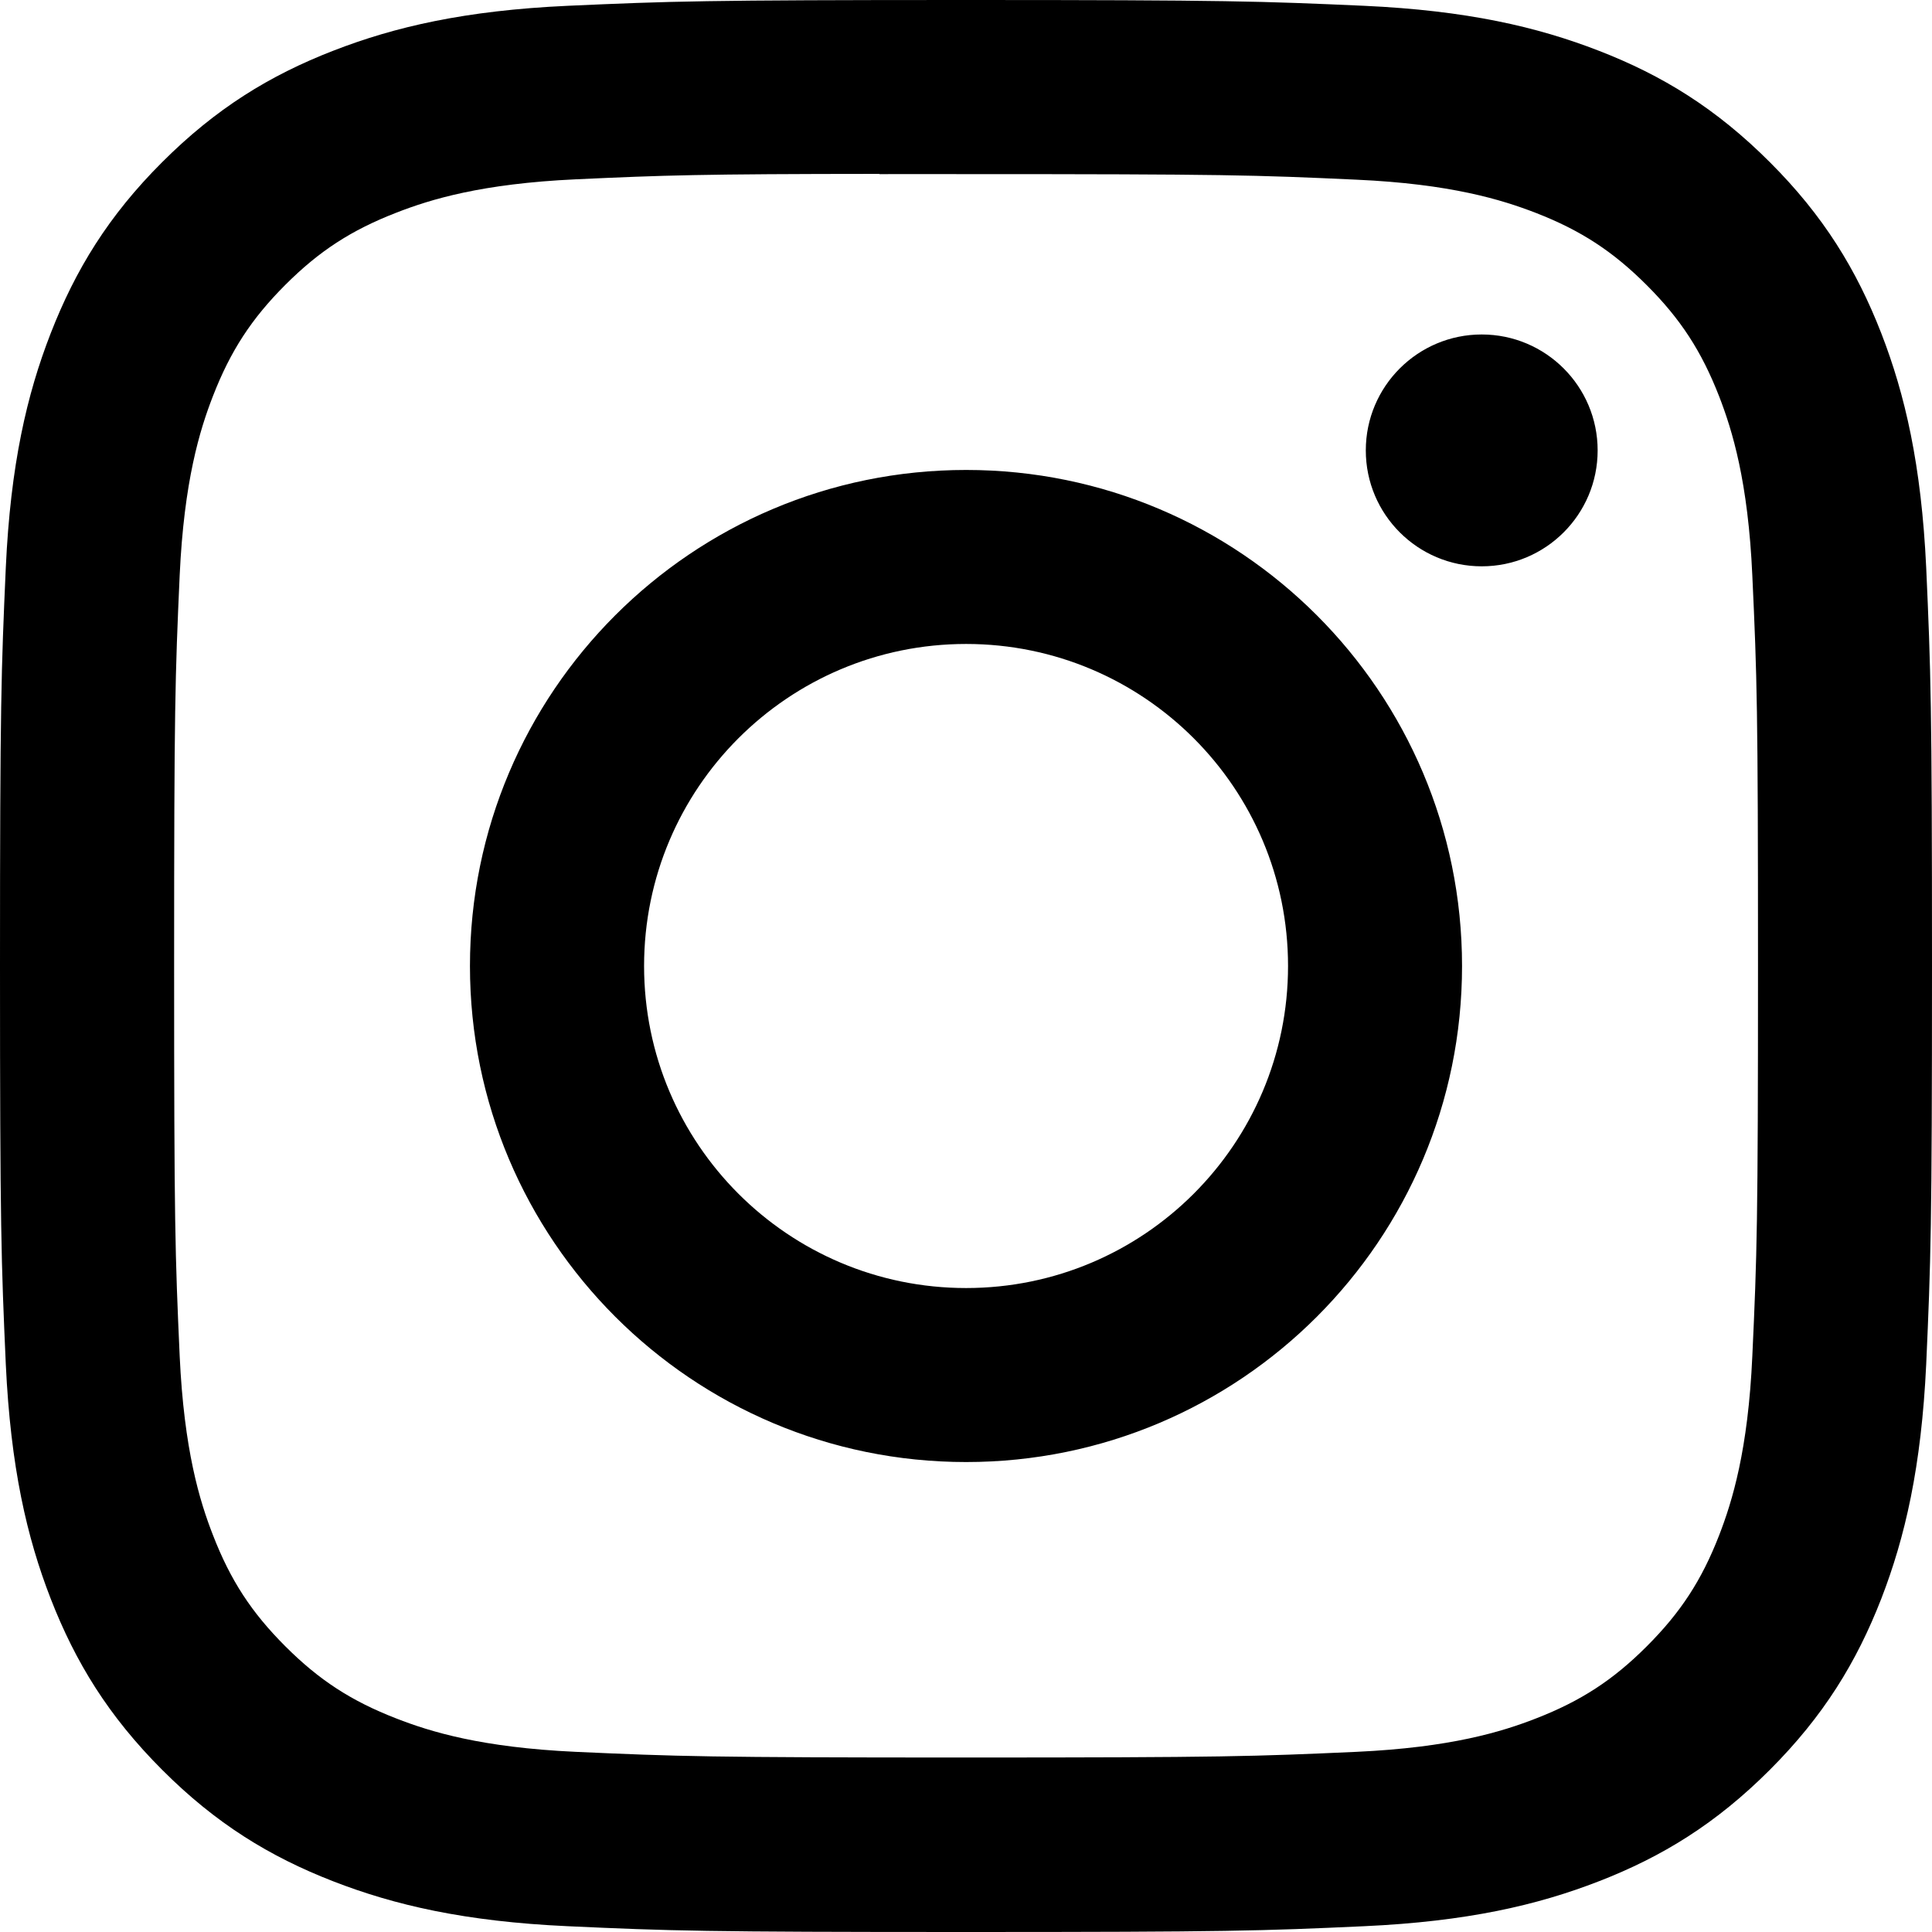
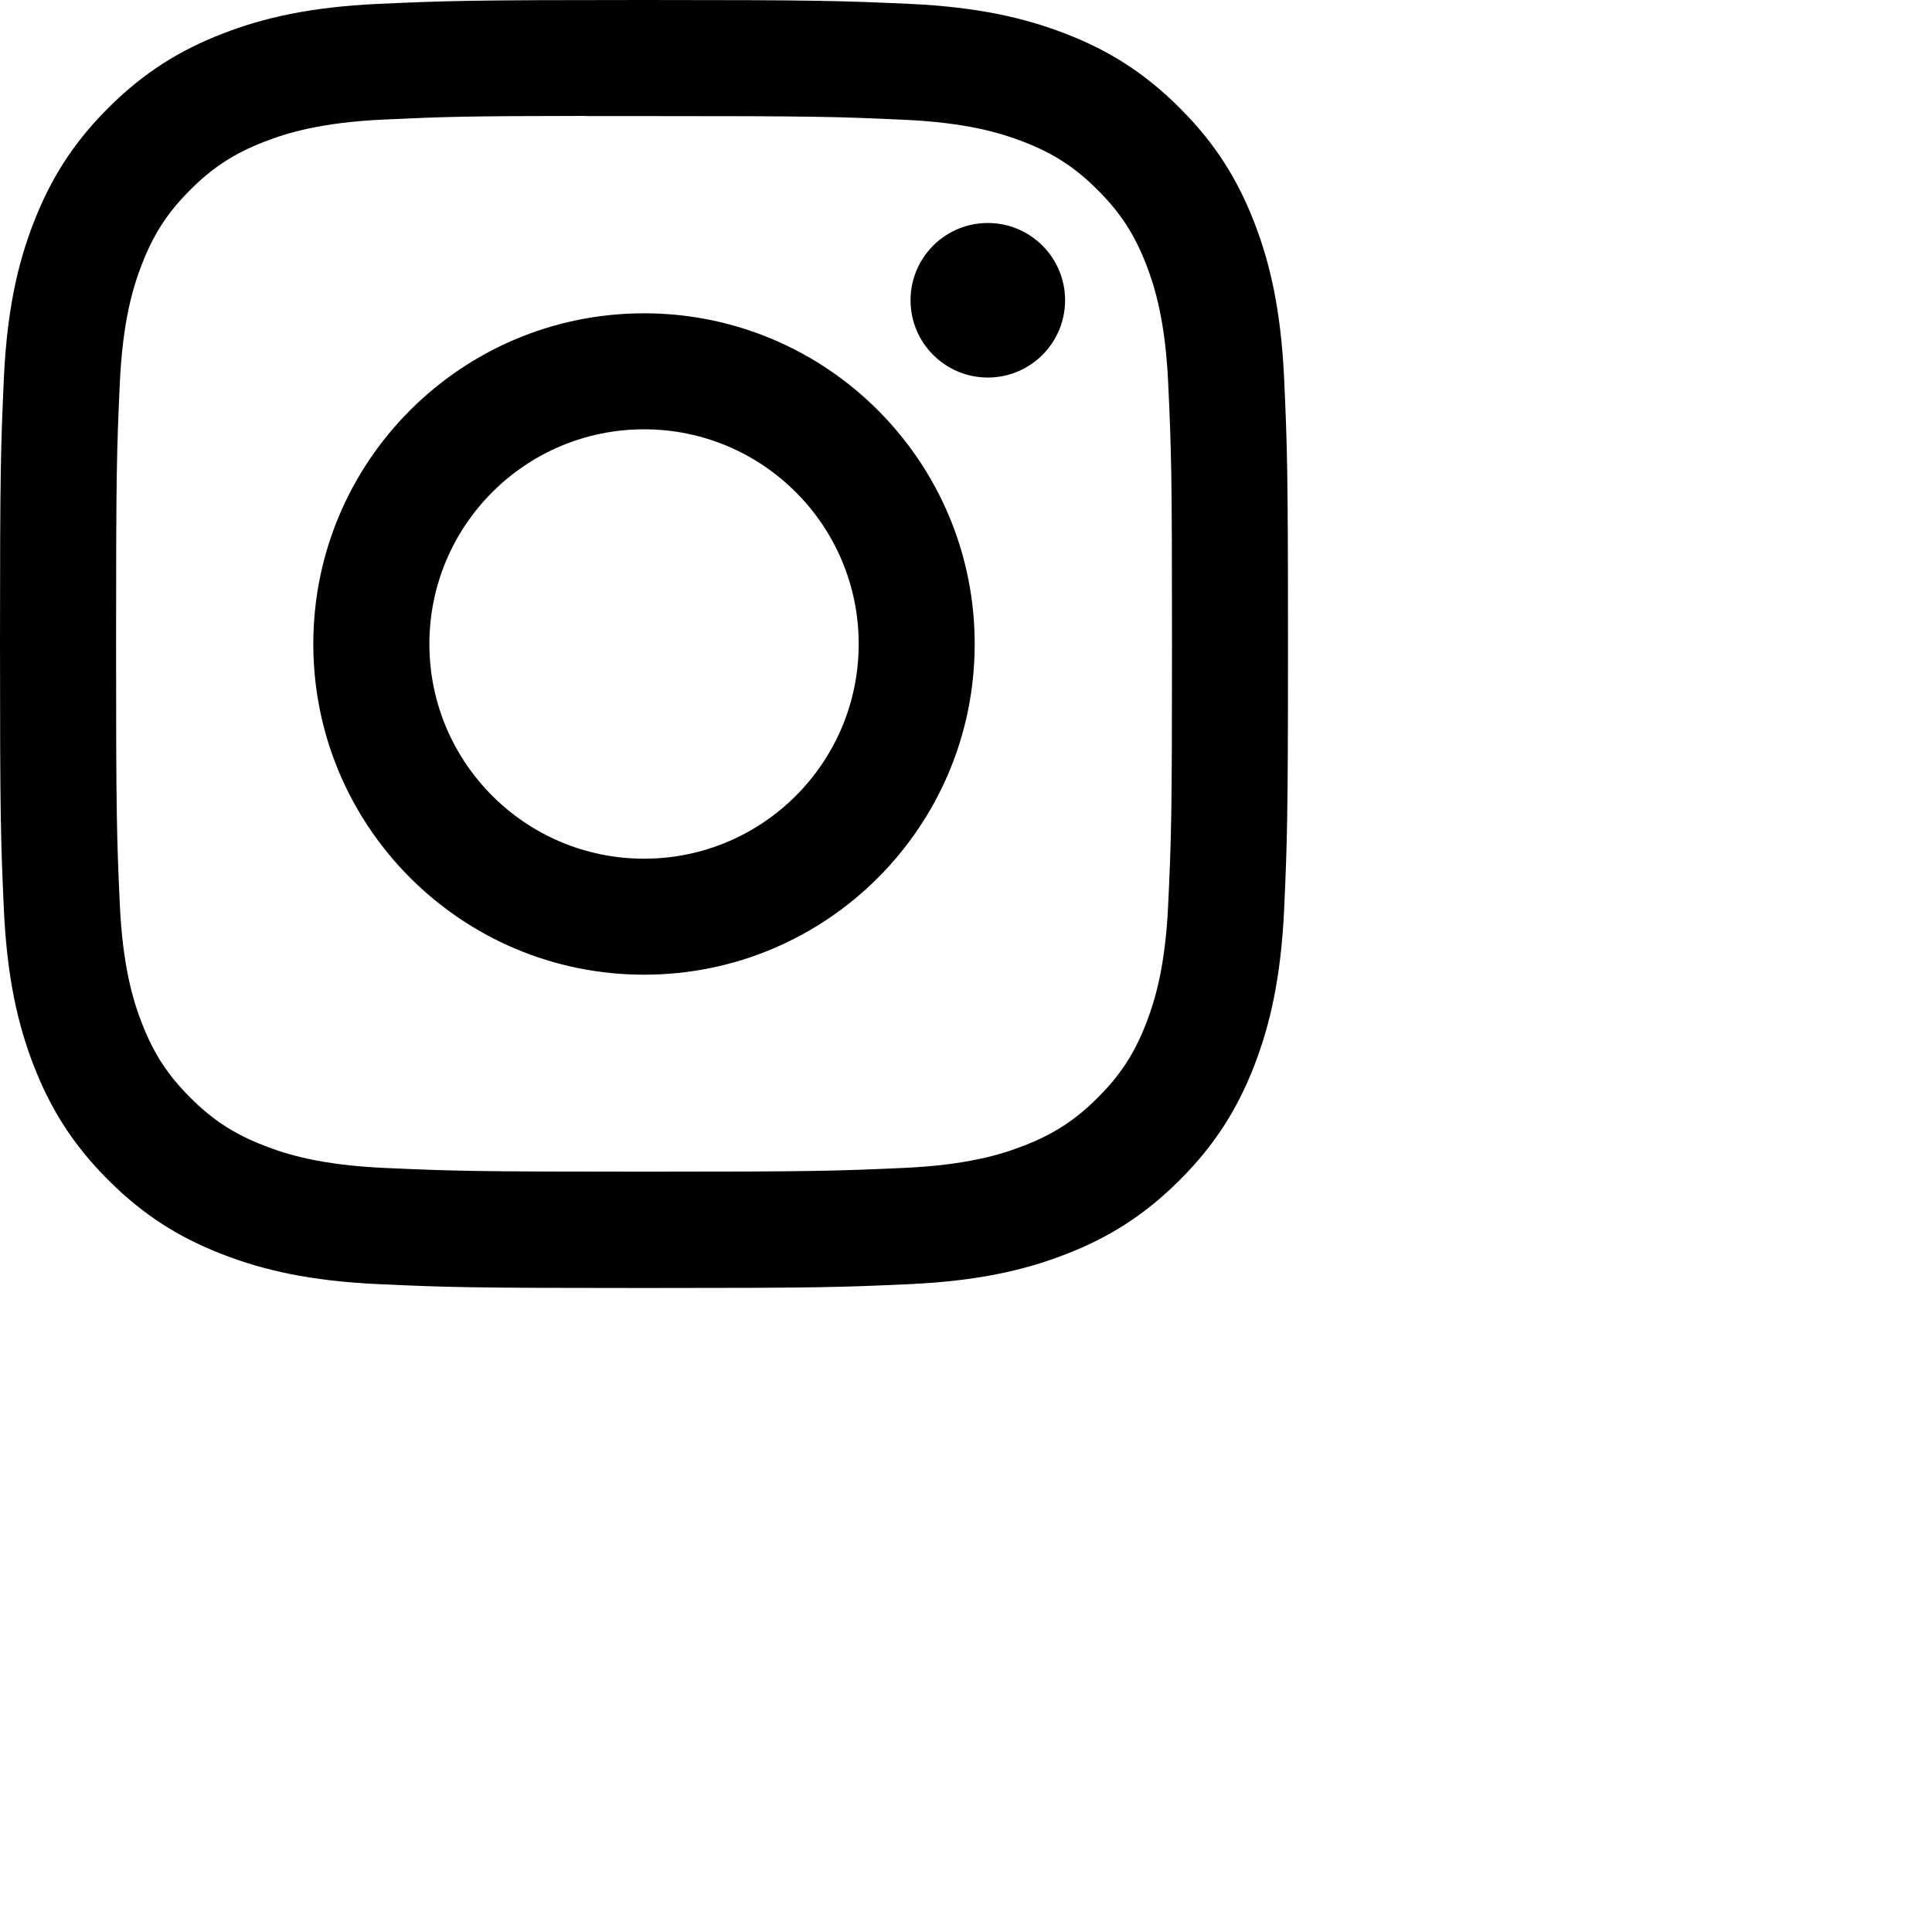
- <svg xmlns="http://www.w3.org/2000/svg" width="16" height="16" viewBox="0 0 16 16" fill="none">
+ <svg xmlns="http://www.w3.org/2000/svg" width="1.5em" height="1.5em" viewBox="0 0 24 24" fill="none">
  <path d="M8.001 0C5.828 0 5.555 0.01 4.702 0.048C3.85 0.087 3.269 0.222 2.76 0.42C2.234 0.624 1.788 0.898 1.343 1.343C0.898 1.787 0.625 2.234 0.42 2.76C0.222 3.268 0.087 3.85 0.048 4.701C0.01 5.555 0 5.827 0 8C0 10.173 0.01 10.445 0.048 11.298C0.088 12.15 0.222 12.731 0.42 13.24C0.625 13.766 0.898 14.212 1.343 14.657C1.787 15.102 2.234 15.376 2.759 15.58C3.268 15.778 3.85 15.913 4.701 15.952C5.555 15.991 5.827 16 8 16C10.173 16 10.444 15.991 11.298 15.952C12.149 15.913 12.732 15.778 13.241 15.58C13.767 15.376 14.212 15.102 14.657 14.657C15.102 14.212 15.375 13.766 15.58 13.24C15.777 12.731 15.912 12.149 15.952 11.298C15.99 10.445 16 10.173 16 8C16 5.827 15.99 5.555 15.952 4.701C15.912 3.85 15.777 3.268 15.58 2.76C15.375 2.234 15.102 1.787 14.657 1.343C14.212 0.898 13.767 0.624 13.24 0.42C12.73 0.222 12.148 0.087 11.297 0.048C10.443 0.01 10.172 0 7.998 0H8.001ZM7.283 1.442C7.496 1.441 7.734 1.442 8.001 1.442C10.137 1.442 10.39 1.449 11.233 1.488C12.014 1.523 12.437 1.654 12.719 1.763C13.092 1.908 13.358 2.082 13.638 2.362C13.918 2.642 14.091 2.908 14.237 3.282C14.346 3.563 14.477 3.987 14.512 4.767C14.551 5.61 14.559 5.863 14.559 7.998C14.559 10.133 14.551 10.387 14.512 11.23C14.477 12.01 14.346 12.433 14.237 12.715C14.092 13.088 13.918 13.354 13.638 13.634C13.358 13.914 13.092 14.087 12.719 14.232C12.437 14.342 12.014 14.472 11.233 14.508C10.39 14.546 10.137 14.555 8.001 14.555C5.865 14.555 5.611 14.546 4.768 14.508C3.988 14.472 3.565 14.342 3.283 14.232C2.909 14.087 2.643 13.914 2.363 13.634C2.083 13.354 1.909 13.088 1.764 12.714C1.654 12.433 1.524 12.009 1.488 11.229C1.45 10.386 1.442 10.133 1.442 7.996C1.442 5.86 1.45 5.608 1.488 4.765C1.524 3.985 1.654 3.561 1.764 3.279C1.909 2.906 2.083 2.639 2.363 2.359C2.643 2.079 2.909 1.906 3.283 1.761C3.565 1.651 3.988 1.521 4.768 1.485C5.506 1.451 5.792 1.441 7.283 1.44V1.442ZM12.271 2.77C11.741 2.77 11.311 3.2 11.311 3.73C11.311 4.26 11.741 4.69 12.271 4.69C12.801 4.69 13.231 4.26 13.231 3.73C13.231 3.2 12.801 2.77 12.271 2.77V2.77ZM8.001 3.892C5.732 3.892 3.892 5.731 3.892 8C3.892 10.269 5.732 12.108 8.001 12.108C10.27 12.108 12.108 10.269 12.108 8C12.108 5.731 10.269 3.892 8.001 3.892H8.001ZM8.001 5.333C9.473 5.333 10.667 6.527 10.667 8C10.667 9.473 9.473 10.667 8.001 10.667C6.528 10.667 5.334 9.473 5.334 8C5.334 6.527 6.528 5.333 8.001 5.333Z" fill="black" />
</svg>
